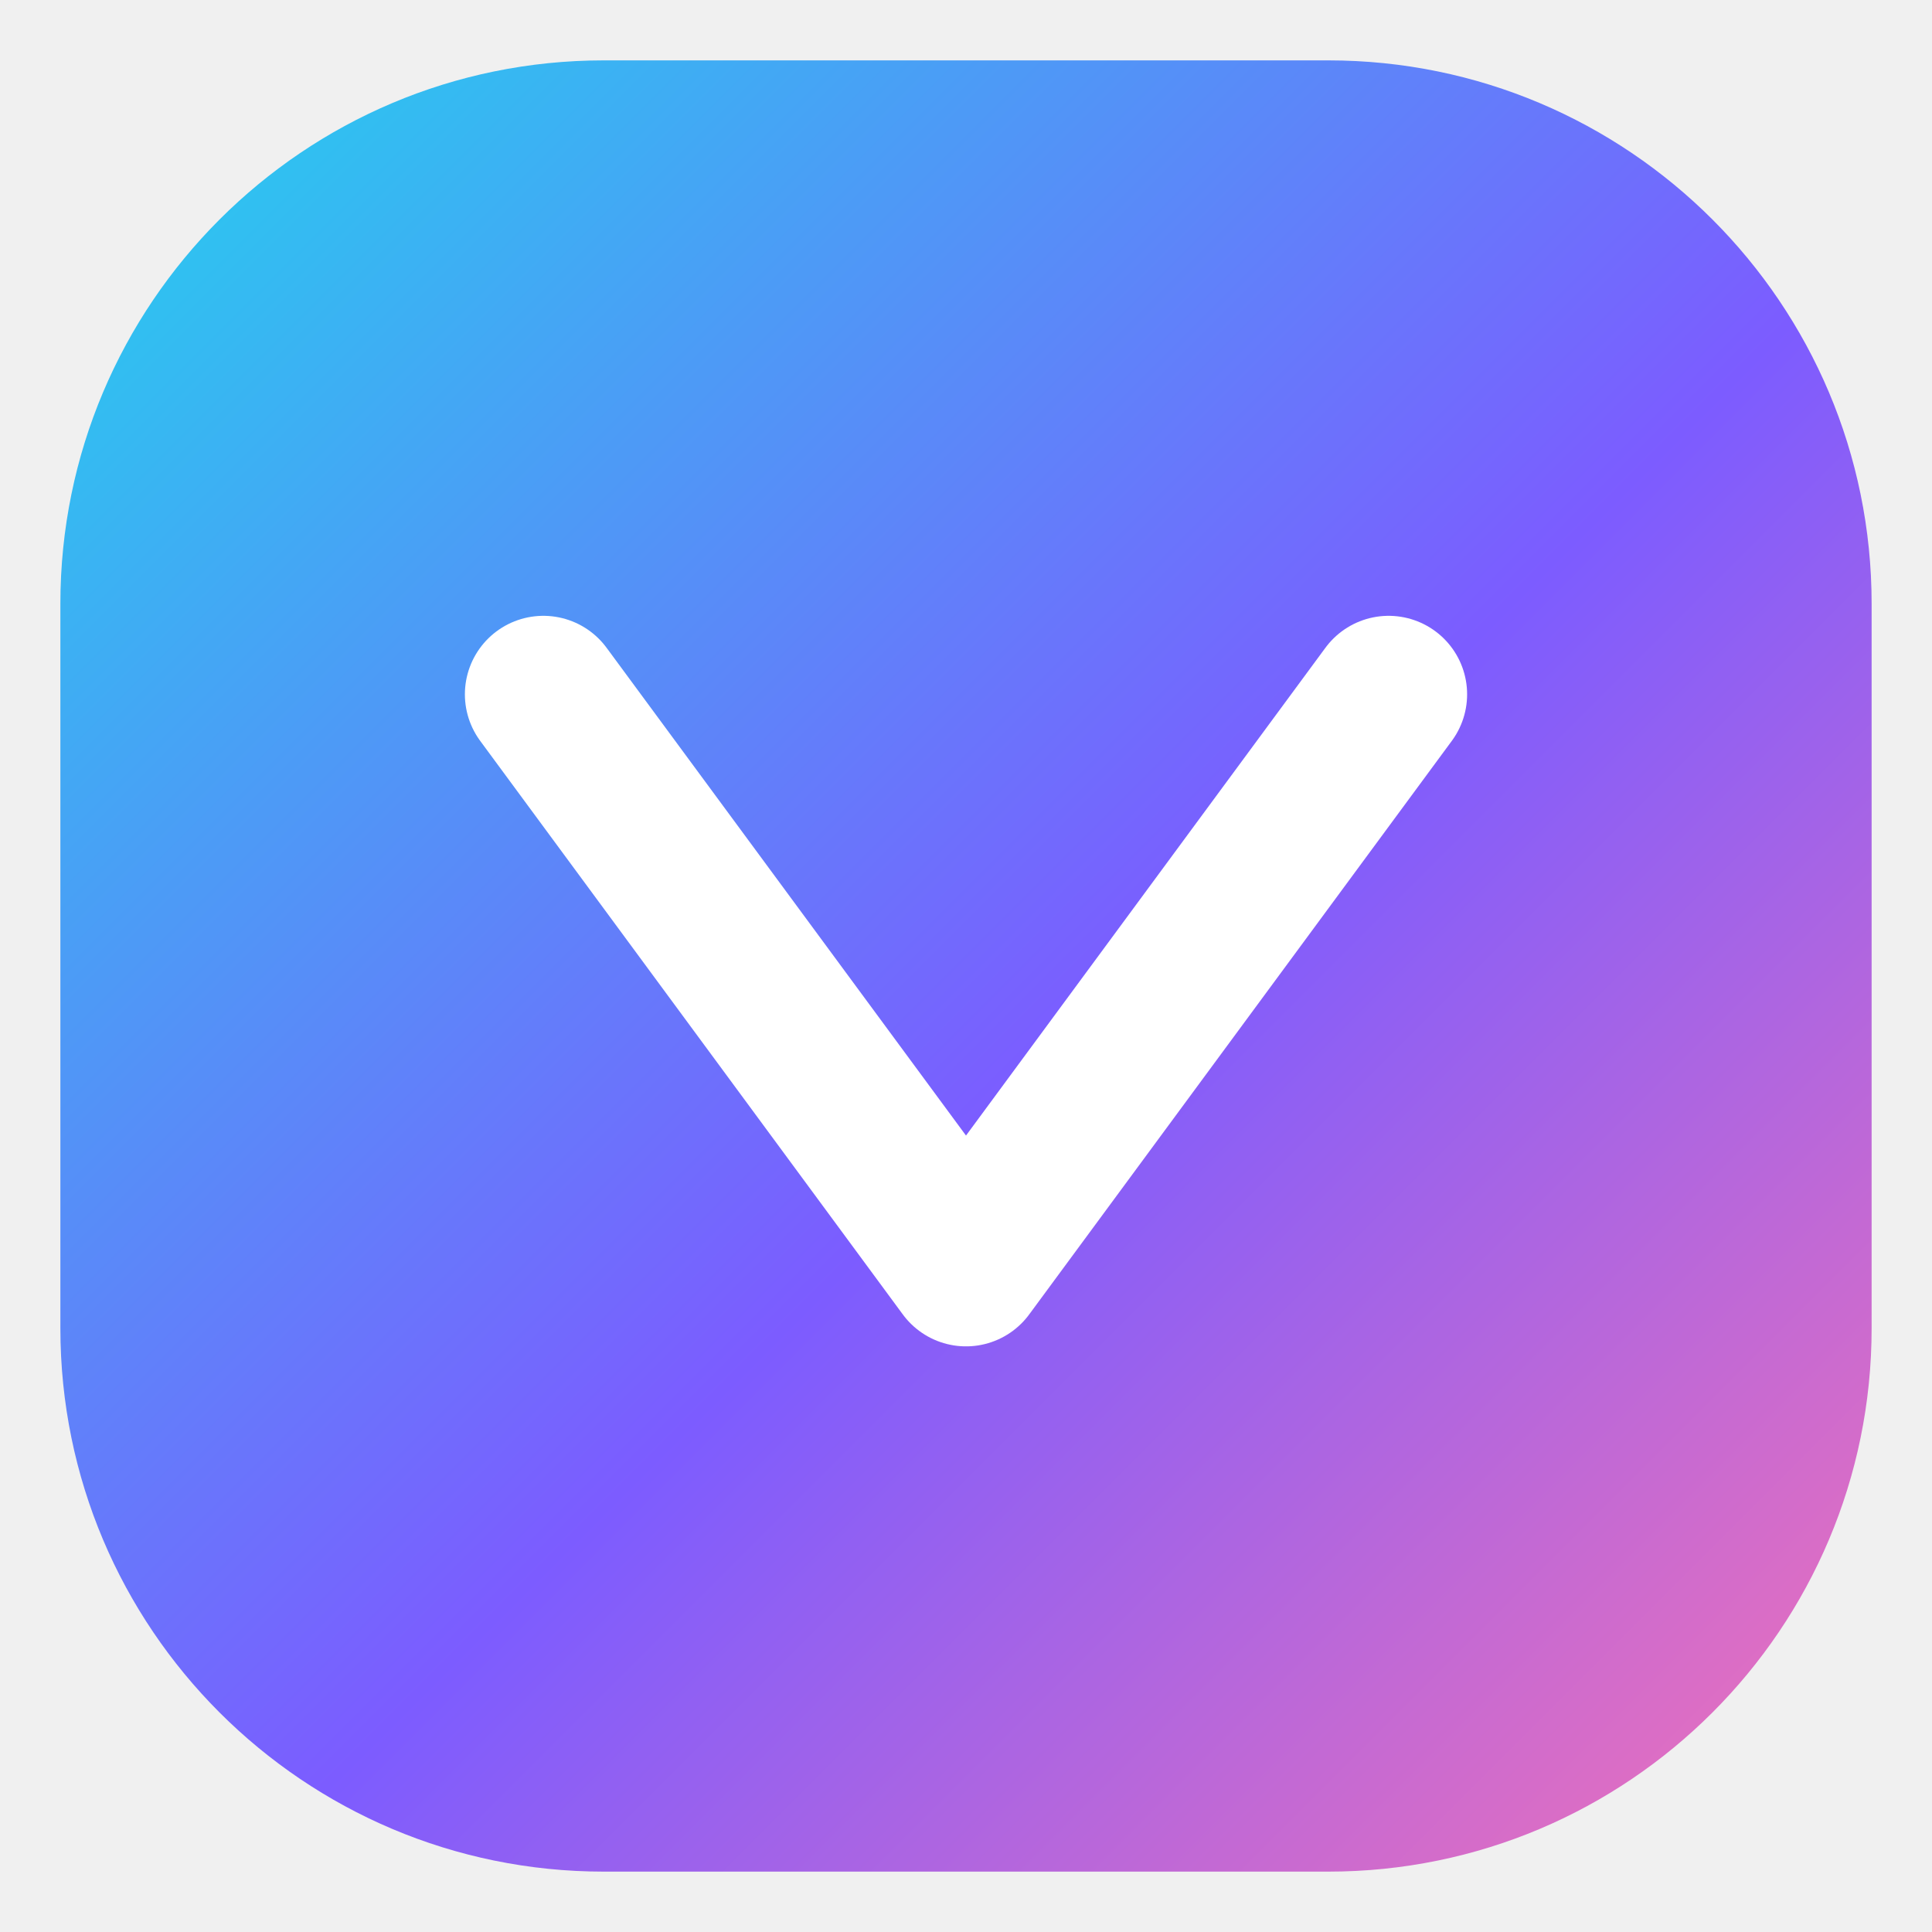
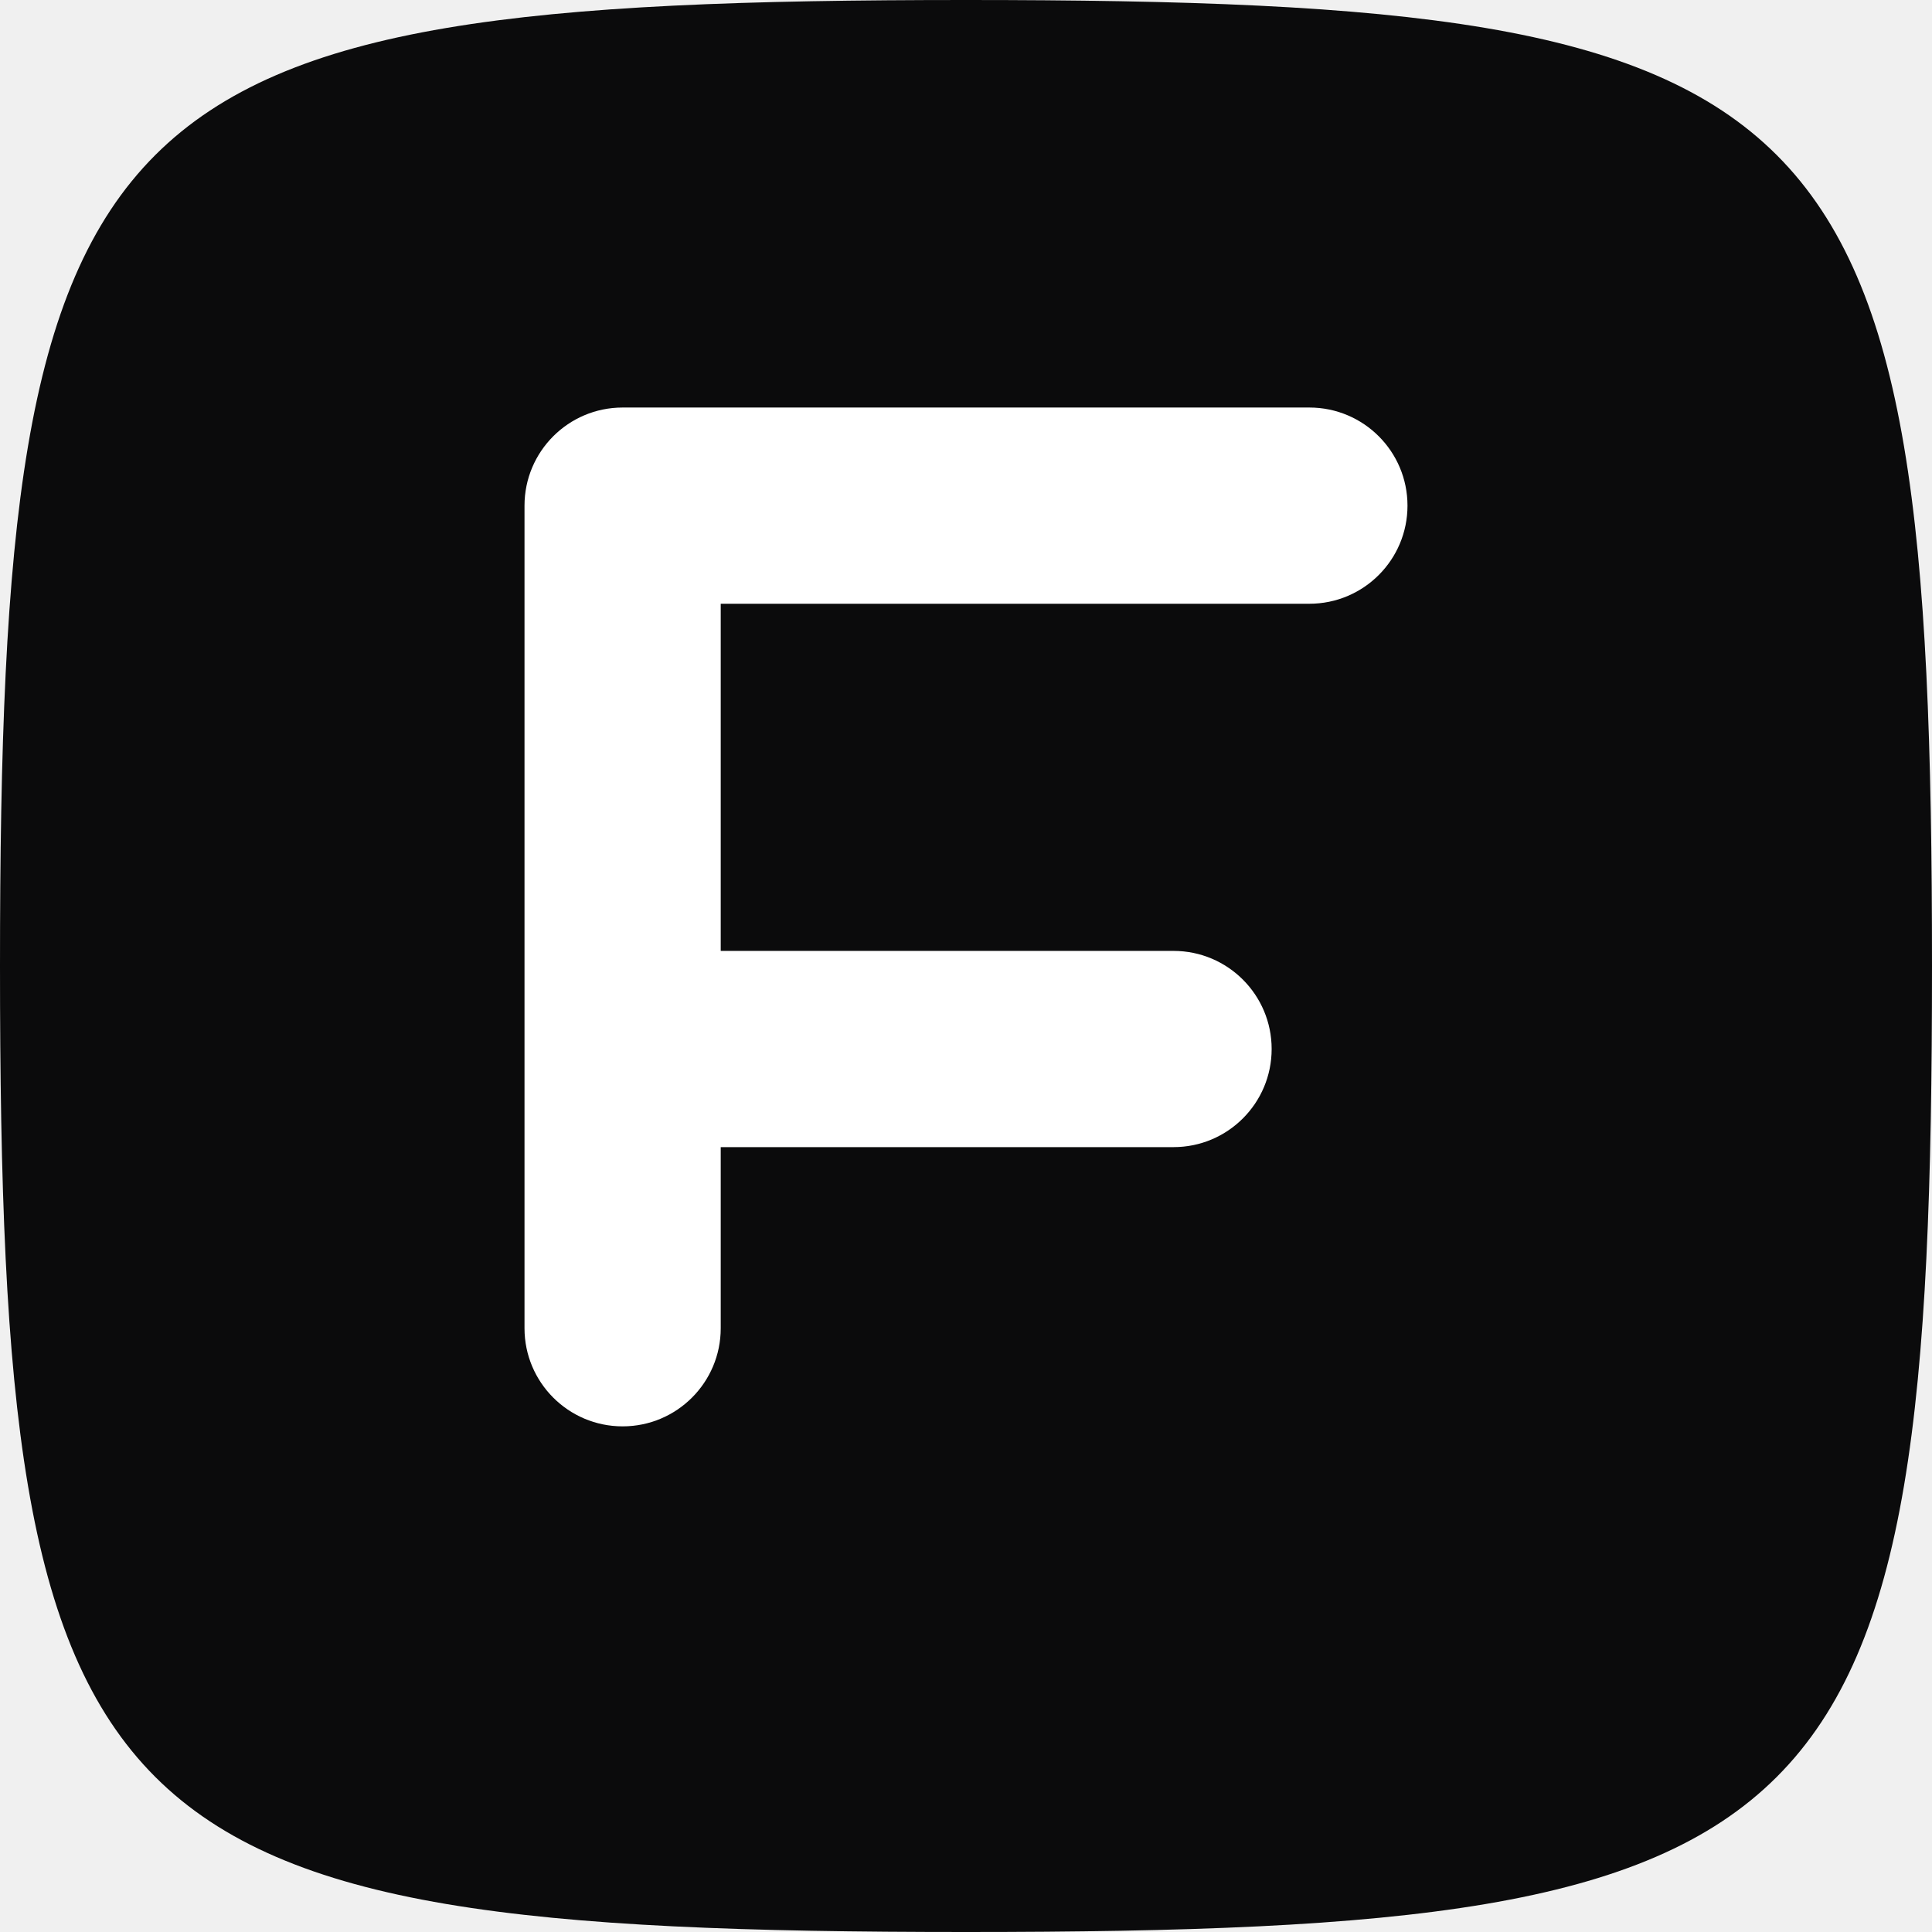
- <svg xmlns="http://www.w3.org/2000/svg" viewBox="0 0 32 32">
-   <defs>
-     <linearGradient id="g" x1="0" y1="0" x2="1" y2="1">
-       <stop offset="0" stop-color="#22d3ee" />
-       <stop offset=".55" stop-color="#7c5cff" />
-       <stop offset="1" stop-color="#f472b6" />
-     </linearGradient>
-   </defs>
-   <rect x="1" y="1" width="30" height="30" rx="9" fill="url(#g)" />
-   <path d="M9 11.5 L16 21 L23 11.5" fill="none" stroke="#fff" stroke-width="2.6" stroke-linecap="round" stroke-linejoin="round" />
+ <svg xmlns="http://www.w3.org/2000/svg" viewBox="0 0 512 512">
+   <style>
+     .f-tile { fill: #0B0B0C; }
+     .f-glyph { fill: #FFFFFF; }
+     @media (prefers-color-scheme: dark) {
+       .f-tile { fill: #FFFFFF; }
+       .f-glyph { fill: #0B0B0C; }
+     }
+   </style>
+   <path class="f-tile" fill="#0B0B0C" d="M512 256 C512 487.68 487.68 512 256 512 C24.32 512 0 487.68 0 256 C0 24.32 24.32 0 256 0 C487.68 0 512 24.32 512 256 Z" />
+   <path class="f-glyph" fill="#FFFFFF" d="M139 134 A26 26 0 0 1 165 108 L347 108 A26 26 0 0 1 347 160 L191 160 L191 252 L311 252 A26 26 0 0 1 311 304 L191 304 L191 352 A26 26 0 0 1 139 352 Z" />
</svg>
